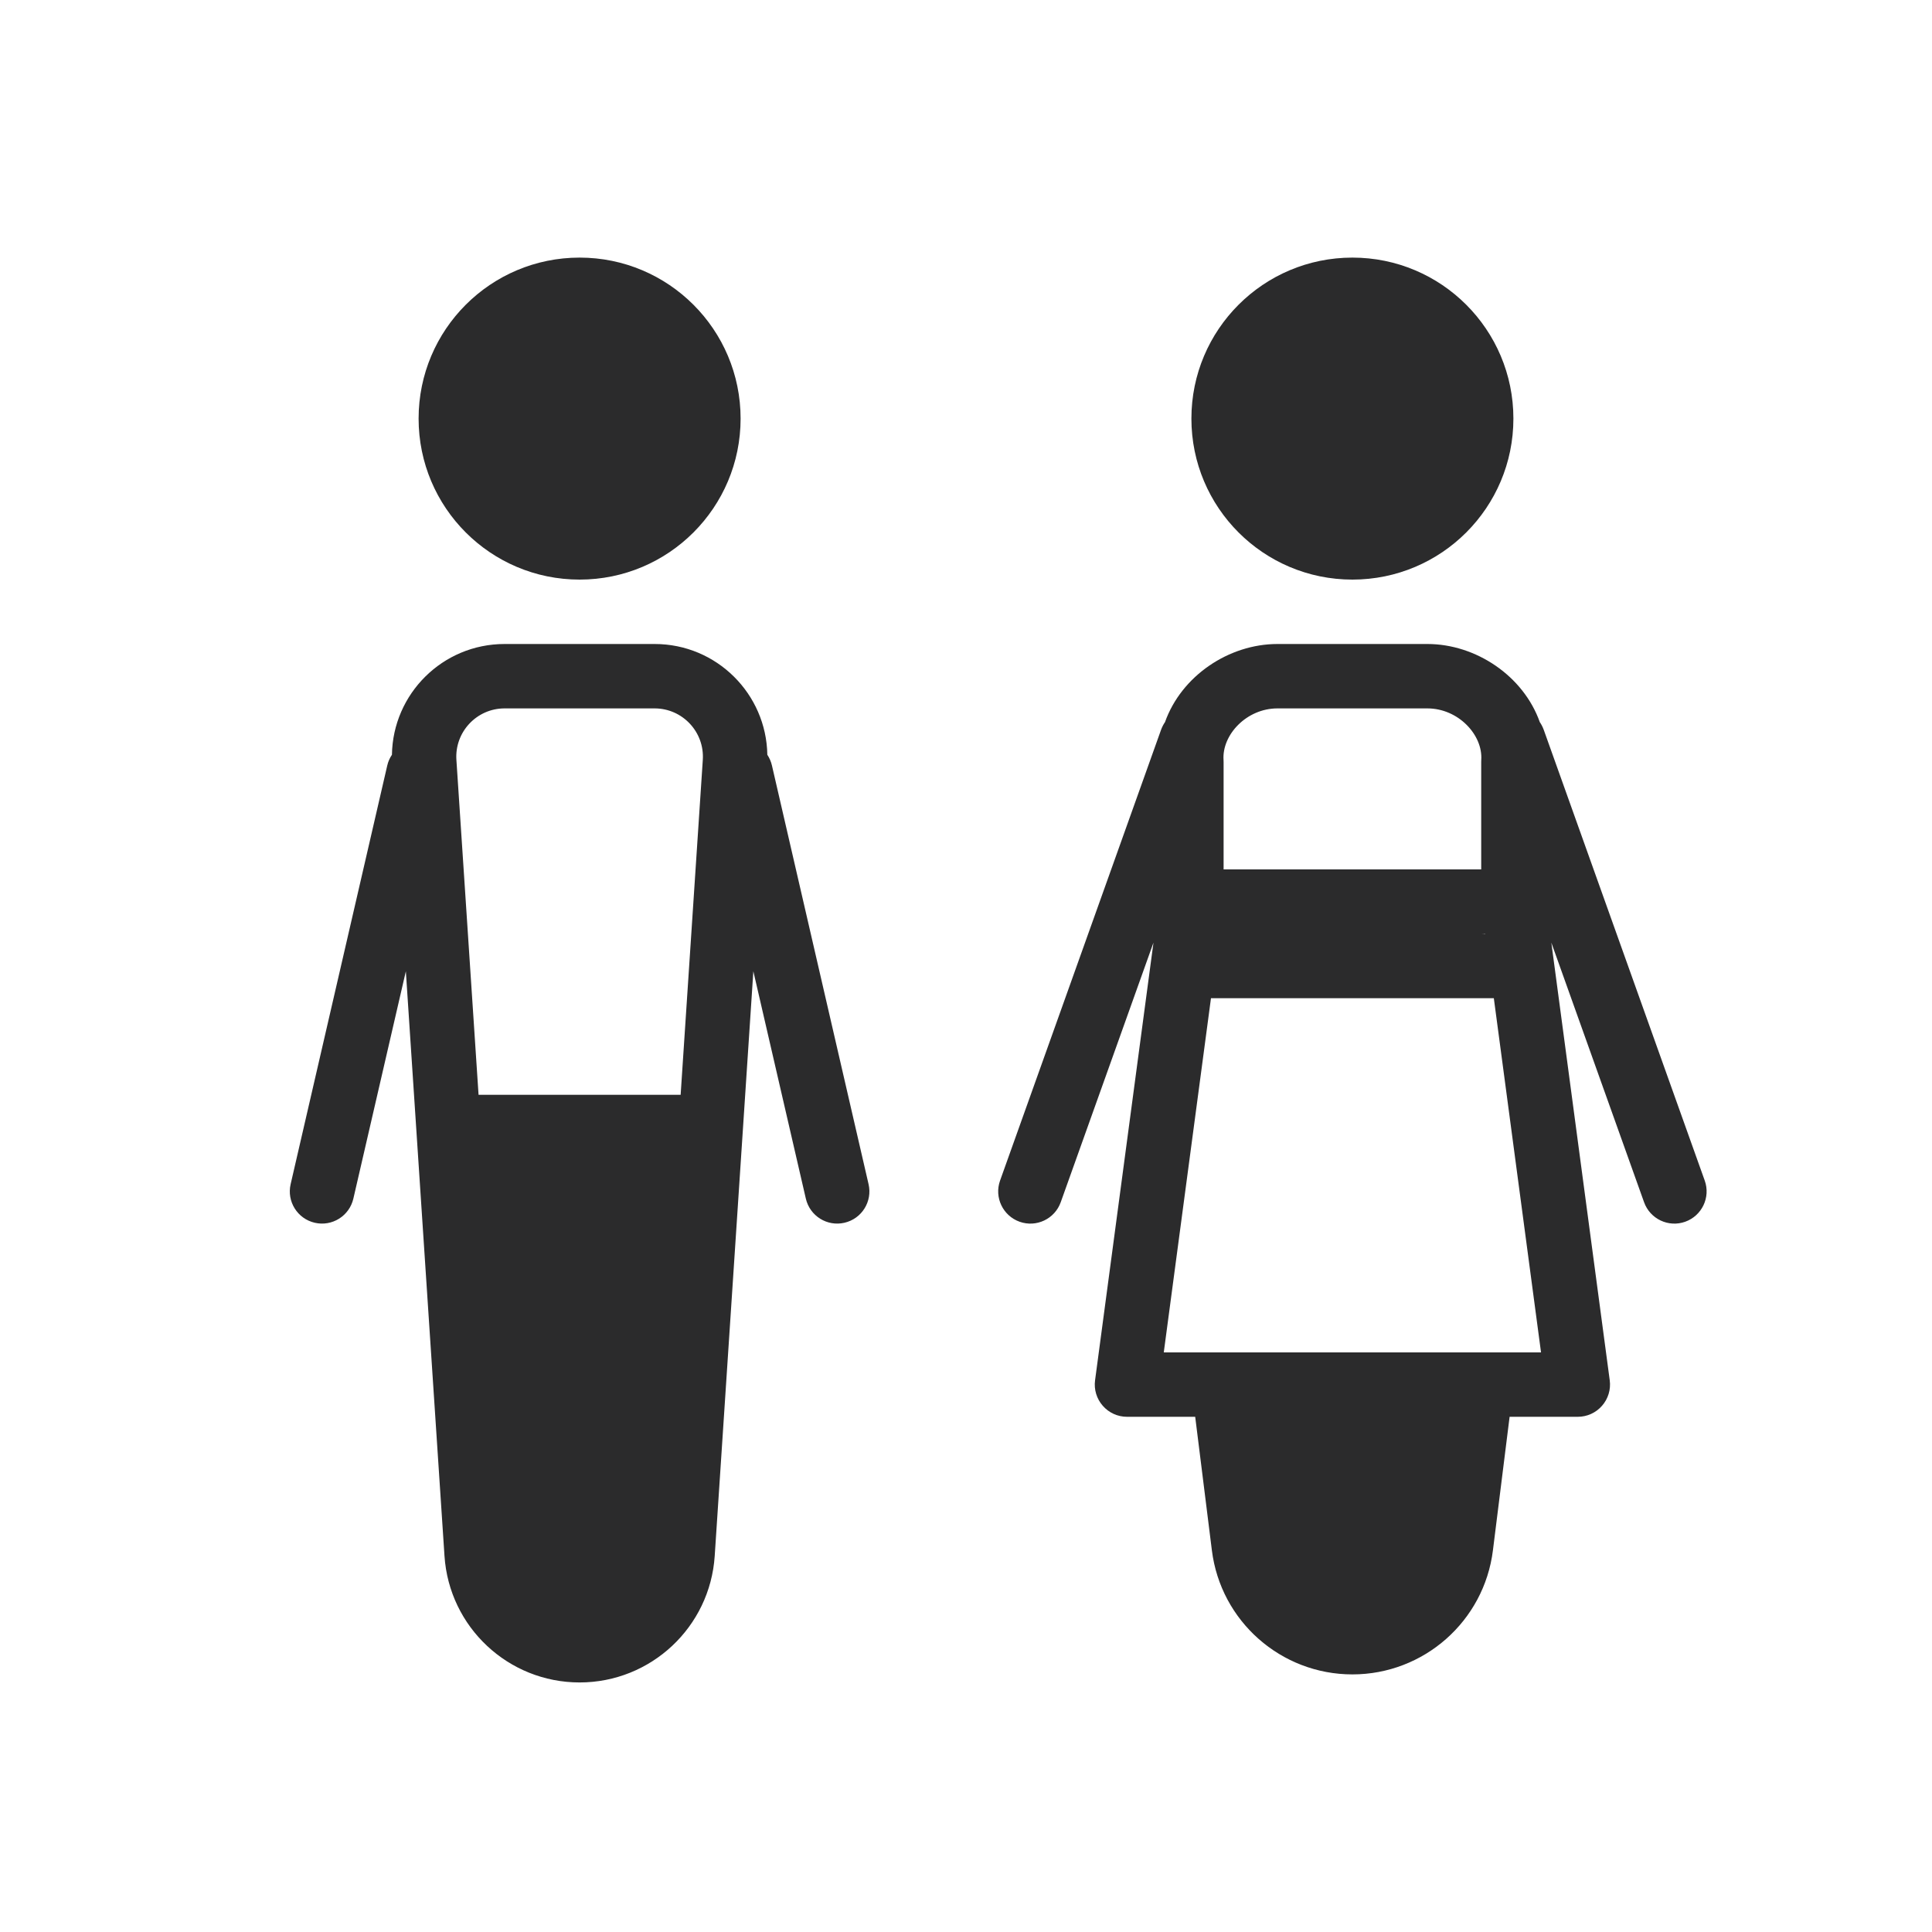
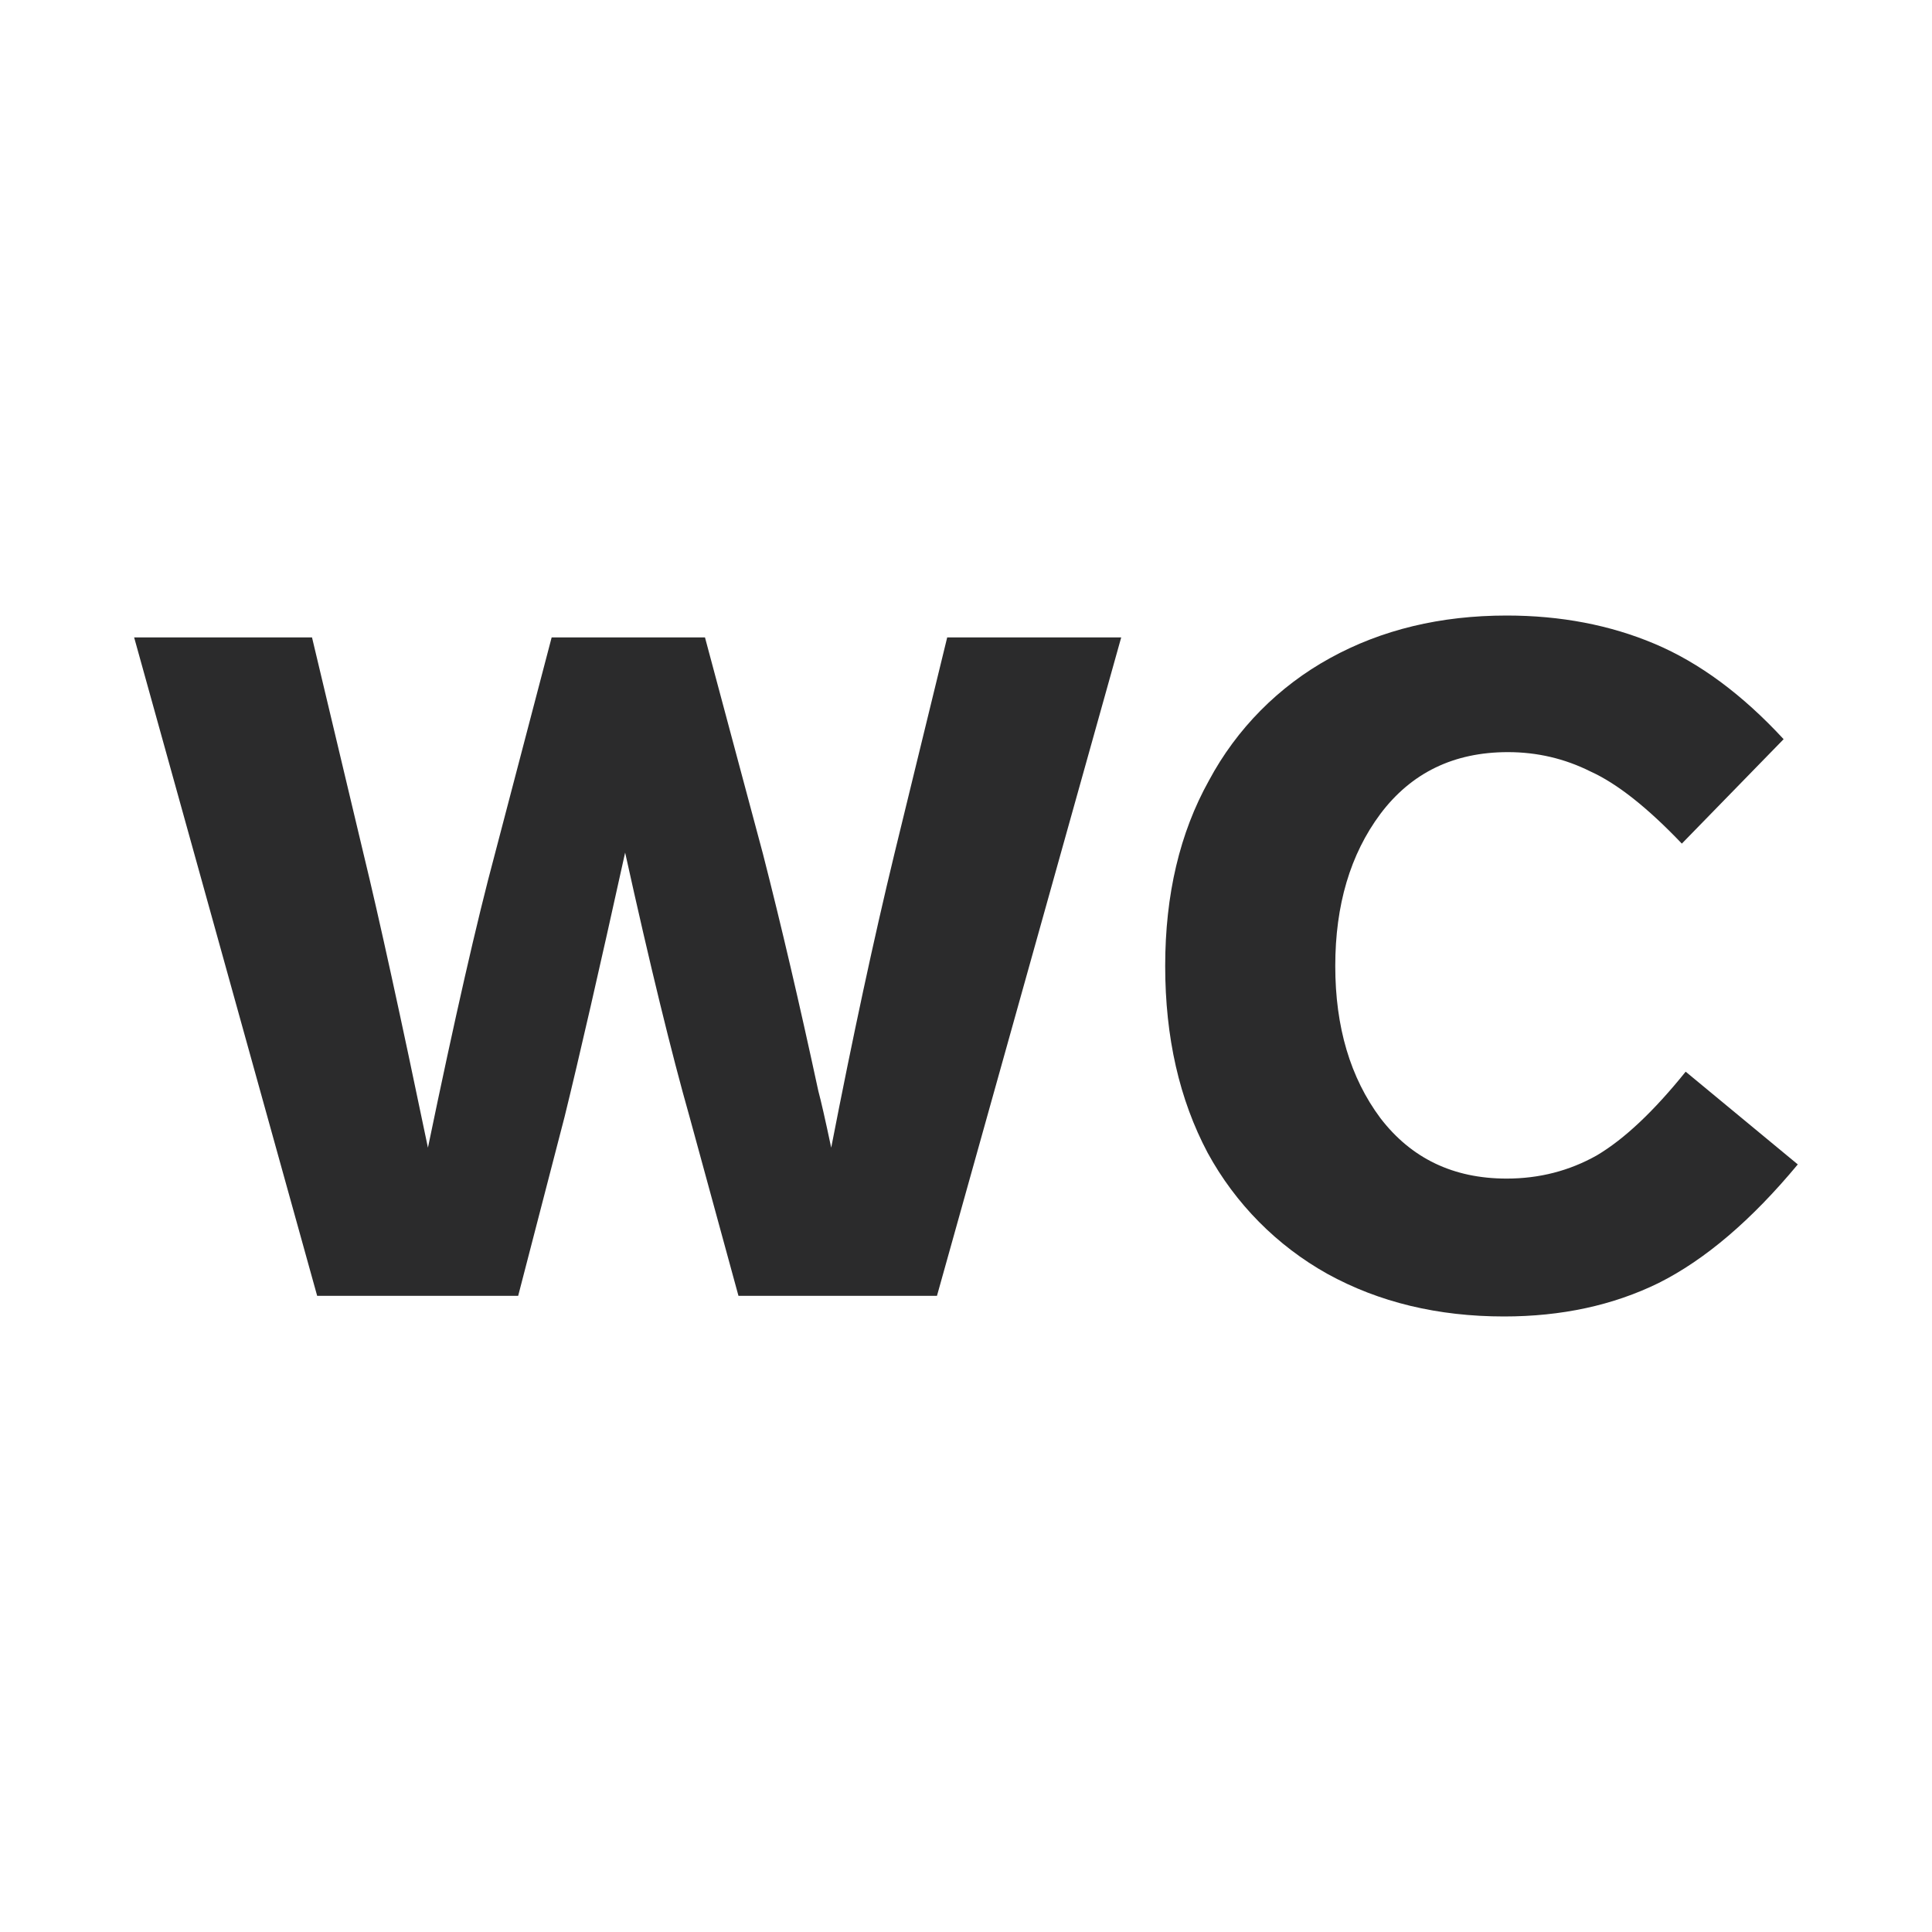
- <svg xmlns="http://www.w3.org/2000/svg" width="30" height="30" viewBox="0 0 30 30" fill="none">
-   <path fill-rule="evenodd" clip-rule="evenodd" d="M11.5 6.5C11.5 7.881 10.381 9 9 9C7.619 9 6.5 7.881 6.5 6.5C6.5 5.119 7.619 4 9 4C10.381 4 11.5 5.119 11.5 6.5ZM7.087 11.8C7.058 11.367 7.402 11 7.835 11H10.165C10.598 11 10.942 11.367 10.913 11.8L10.569 17H7.431L7.087 11.8ZM7.835 10C6.872 10 6.1 10.775 6.086 11.72C6.052 11.77 6.027 11.826 6.013 11.888L4.513 18.388C4.451 18.657 4.619 18.925 4.888 18.987C5.157 19.049 5.425 18.881 5.487 18.612L6.302 15.082L6.902 24.161C6.975 25.266 7.893 26.125 9 26.125C10.107 26.125 11.025 25.266 11.098 24.161L11.698 15.082L12.513 18.612C12.575 18.881 12.843 19.049 13.112 18.987C13.382 18.925 13.549 18.657 13.487 18.388L11.987 11.888C11.973 11.826 11.948 11.77 11.915 11.72C11.9 10.775 11.128 10 10.165 10H7.835ZM16.471 18.668L17.911 14.637L17.004 21.434C16.985 21.577 17.029 21.721 17.124 21.829C17.219 21.938 17.356 22 17.5 22H18.559L18.818 24.074C18.955 25.174 19.891 26 21 26C22.109 26 23.045 25.174 23.182 24.074L23.441 22H24.5C24.644 22 24.781 21.938 24.876 21.829C24.971 21.721 25.015 21.577 24.996 21.434L24.089 14.637L25.529 18.668C25.622 18.928 25.908 19.064 26.168 18.971C26.428 18.878 26.564 18.592 26.471 18.332L23.971 11.332C23.955 11.289 23.935 11.249 23.91 11.213C23.655 10.495 22.918 10 22.164 10H19.836C19.082 10 18.345 10.495 18.09 11.213C18.065 11.249 18.045 11.289 18.029 11.332L15.529 18.332C15.436 18.592 15.572 18.878 15.832 18.971C16.092 19.064 16.378 18.928 16.471 18.668ZM19.836 11C19.356 11 18.973 11.411 18.999 11.8C19 11.811 19 11.822 19 11.833L19 13.5H23L23 11.833C23 11.822 23 11.811 23.001 11.8C23.027 11.411 22.644 11 22.164 11H19.836ZM23.062 14.496C23.041 14.499 23.021 14.5 23 14.5H23.062L23.062 14.496ZM23.196 15.5H18.804L18.071 21H23.929L23.196 15.5ZM23.5 6.5C23.5 7.881 22.381 9 21 9C19.619 9 18.5 7.881 18.5 6.5C18.5 5.119 19.619 4 21 4C22.381 4 23.5 5.119 23.5 6.5Z" fill="#2B2B2C" />
+ <svg xmlns="http://www.w3.org/2000/svg" width="30" height="30" fill="none">
+   <path fill="#2B2B2C" d="m17.41 9.898-2.861 10.224h-3.082l-.76-2.781c-.28-.987-.614-2.354-1-4.102-.4 1.814-.714 3.182-.94 4.102l-.721 2.781H4.925L2.083 9.898h2.762l.8 3.361c.24.987.573 2.508 1 4.562.414-2 .76-3.521 1.04-4.562l.881-3.361h2.381l.9 3.361c.28 1.094.567 2.321.86 3.682.04.147.107.44.2.88.334-1.72.661-3.241.981-4.562l.82-3.361h2.702ZM26.116 13.1c-.534-.56-1.007-.934-1.42-1.121-.4-.2-.828-.3-1.281-.3-.84 0-1.5.32-1.981.96-.467.627-.7 1.414-.7 2.361 0 .947.233 1.734.7 2.361.48.627 1.134.94 1.96.94.508 0 .974-.12 1.401-.36.427-.253.887-.687 1.38-1.3l1.741 1.44c-.72.867-1.44 1.48-2.16 1.841-.707.347-1.508.52-2.401.52-1.027 0-1.941-.22-2.741-.66a4.762 4.762 0 0 1-1.861-1.88c-.44-.828-.66-1.795-.66-2.902 0-1.107.226-2.067.68-2.881a4.693 4.693 0 0 1 1.88-1.9c.8-.441 1.715-.661 2.742-.661.84 0 1.607.147 2.3.44.694.293 1.361.787 2.001 1.48l-1.58 1.621Z" />
</svg>
